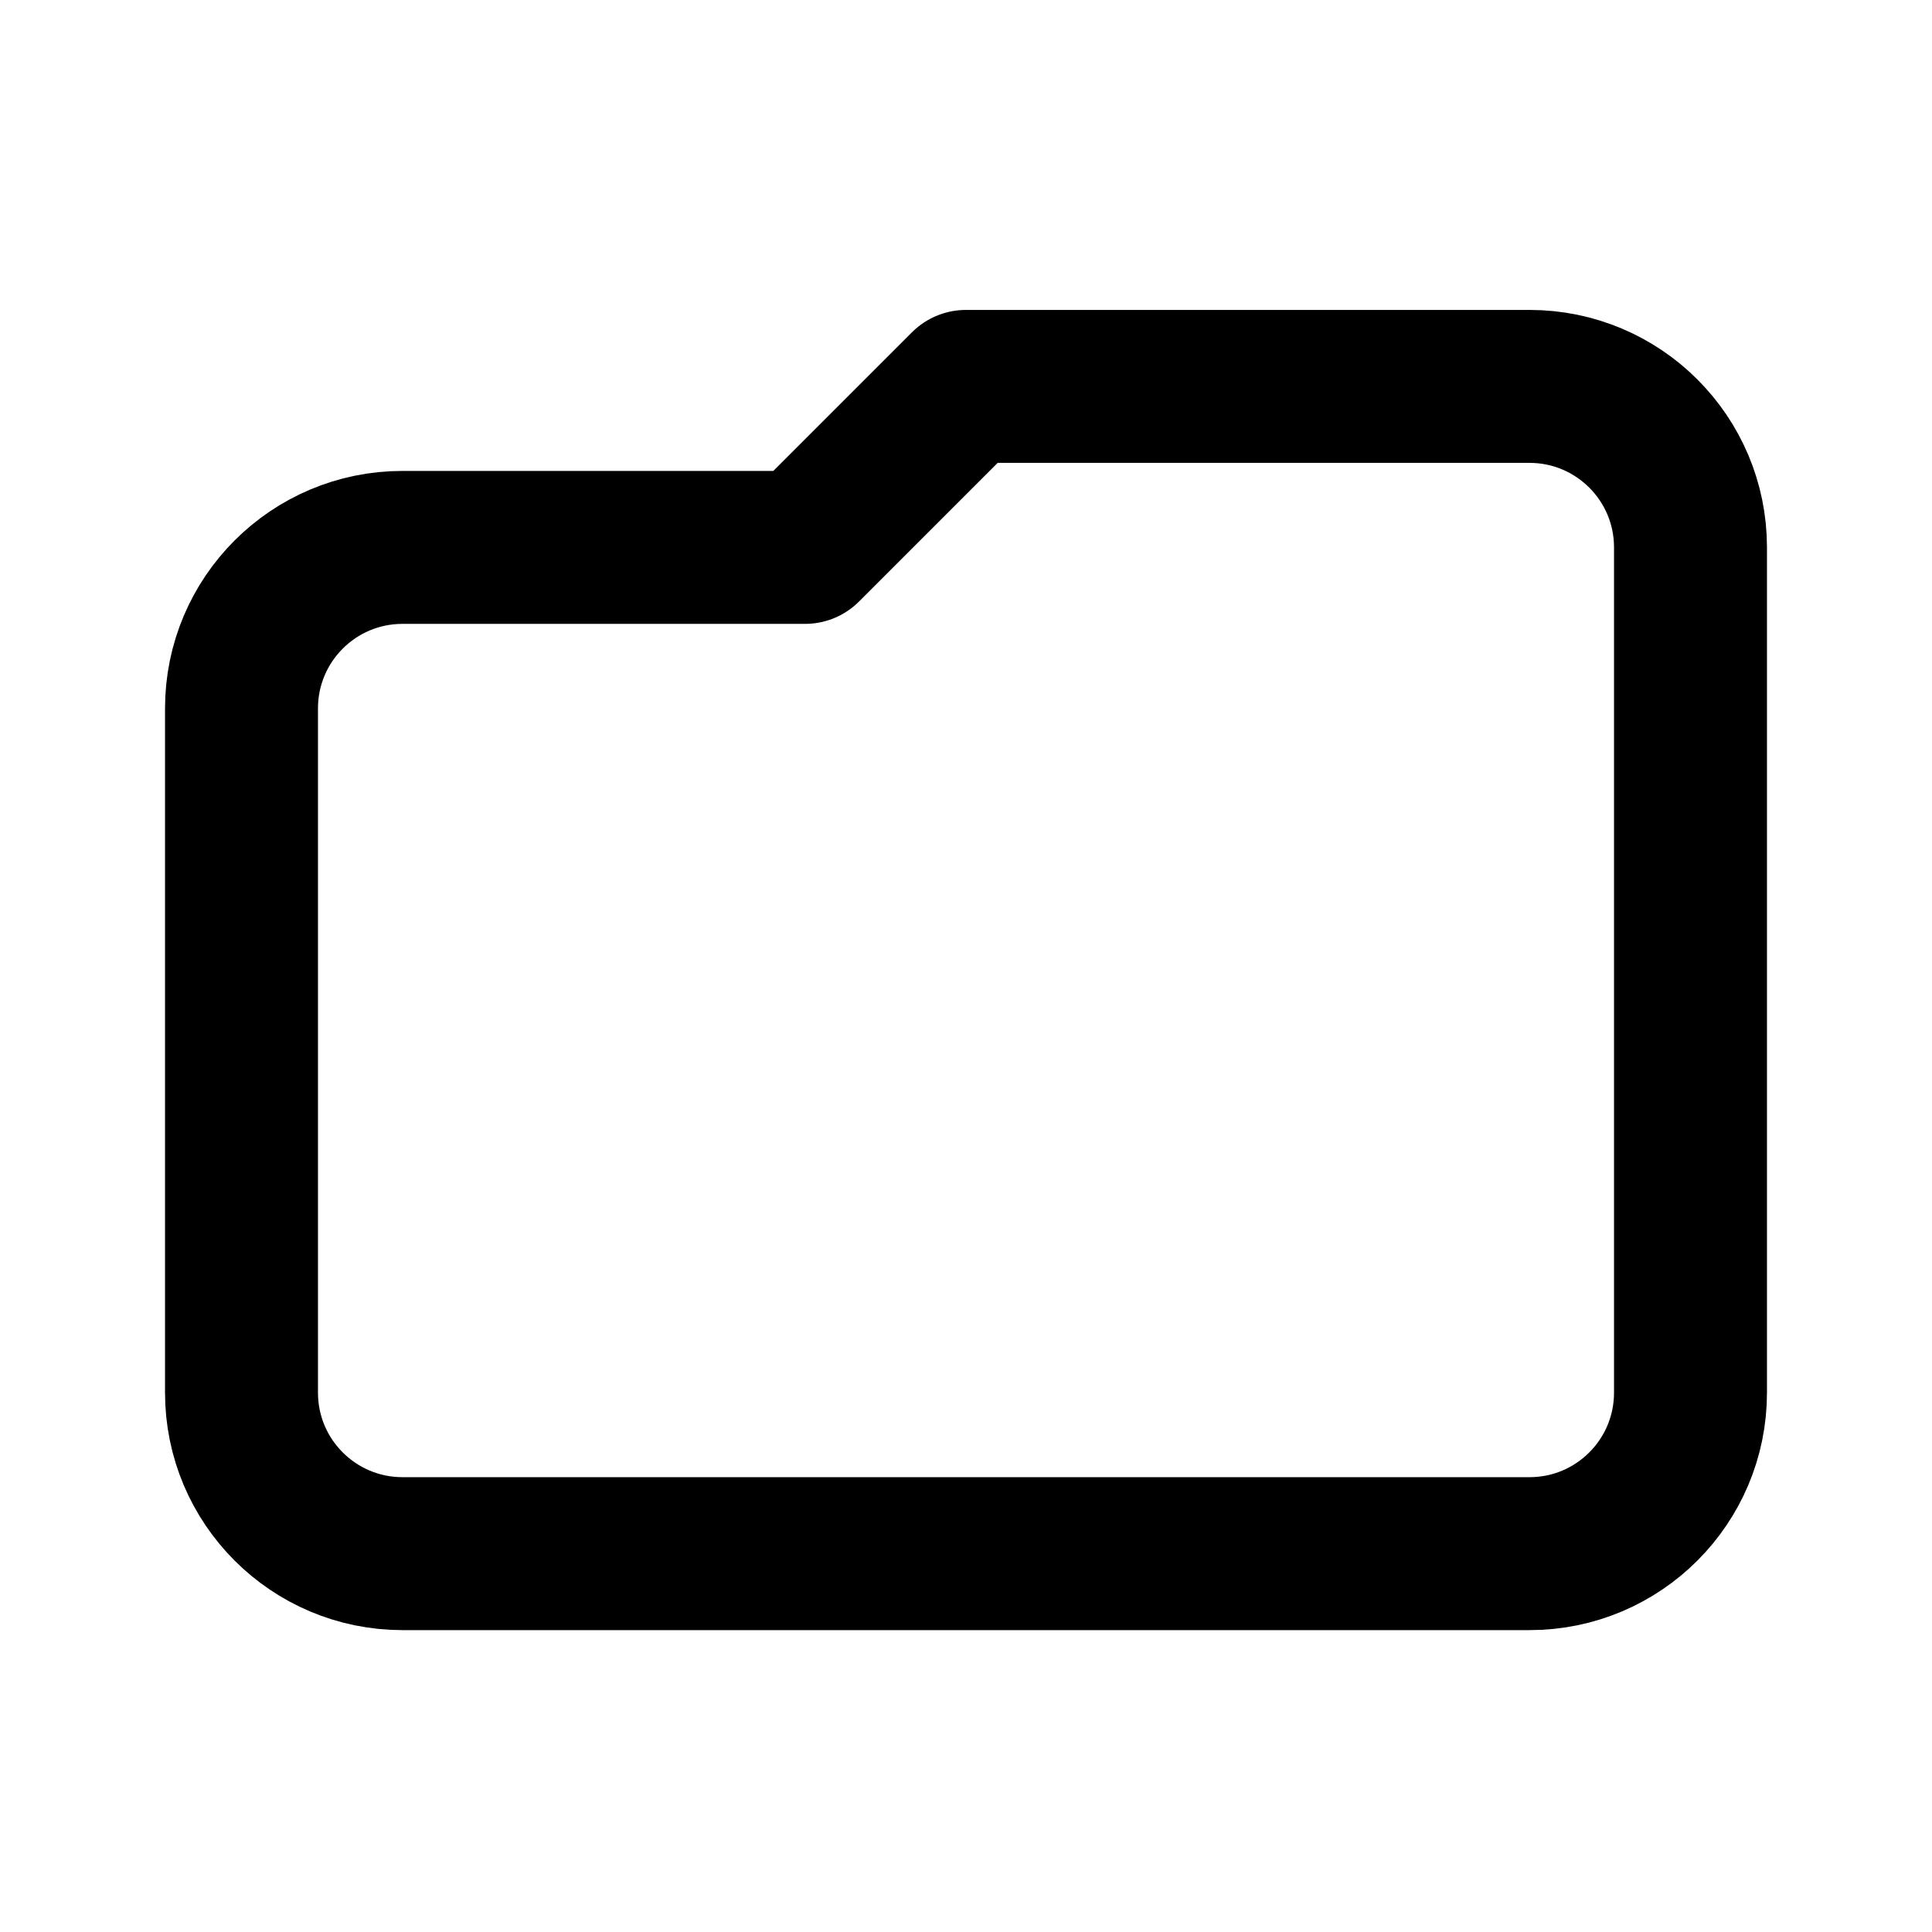
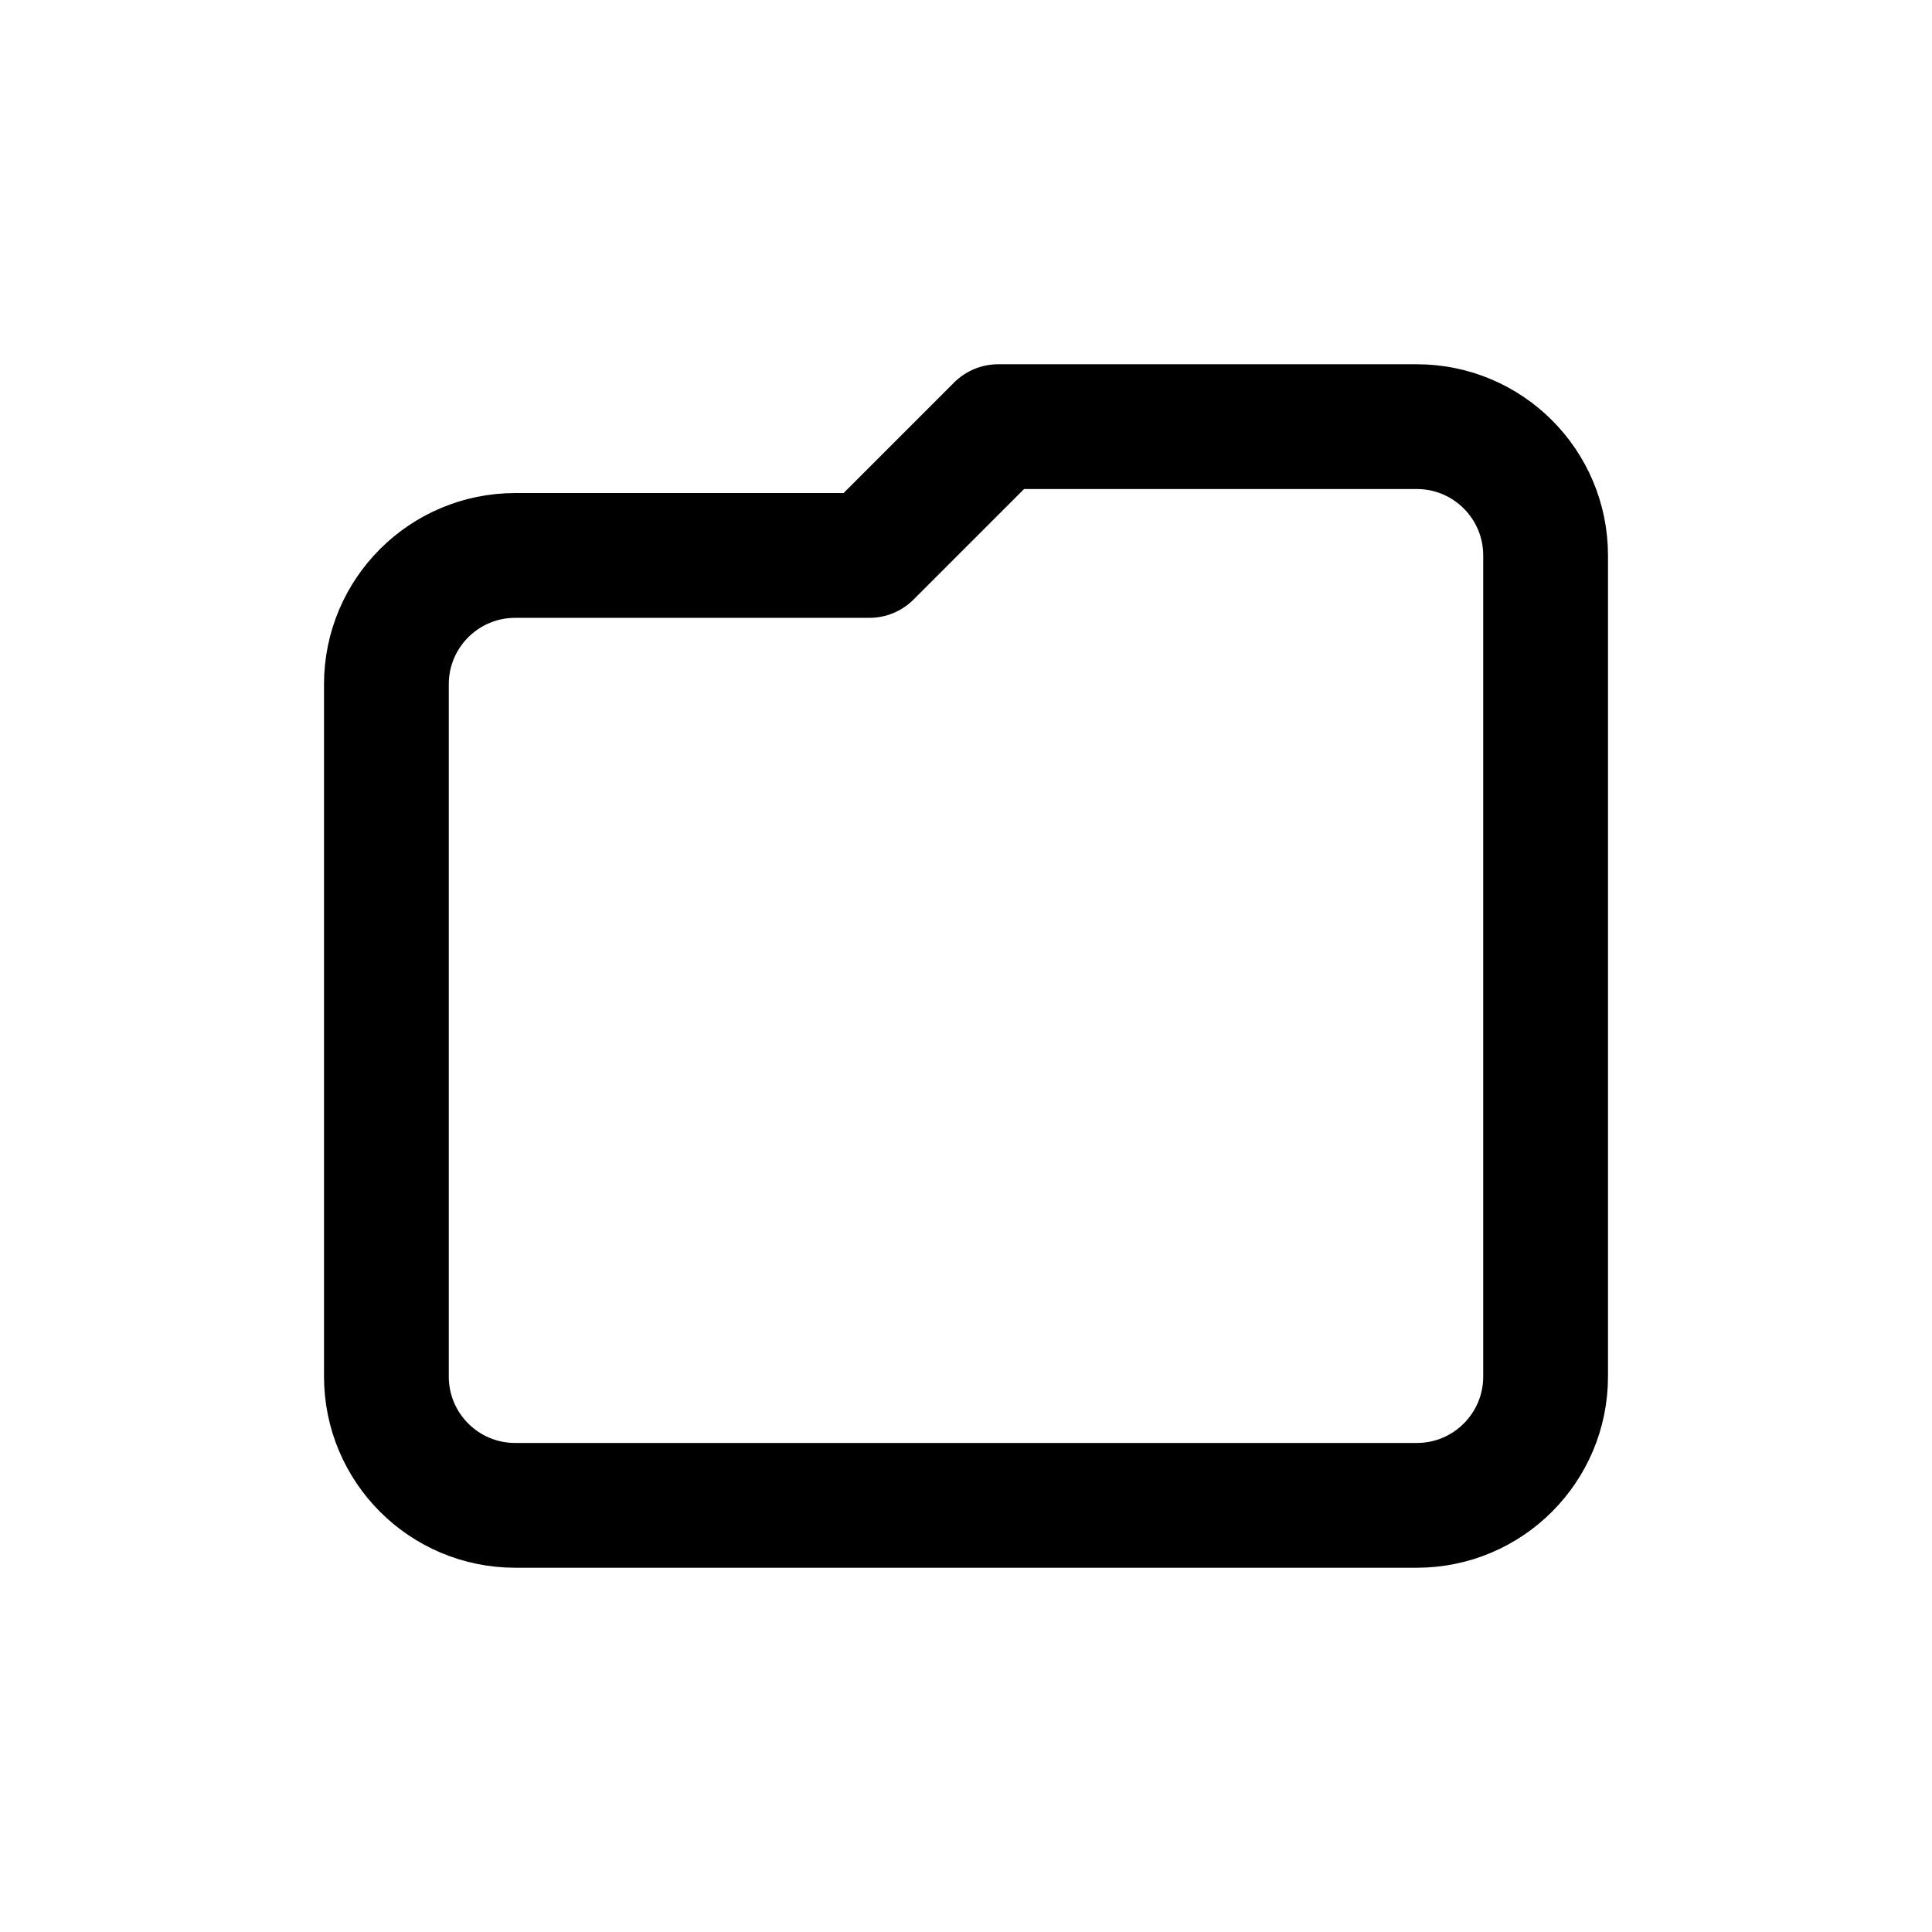
- <svg xmlns="http://www.w3.org/2000/svg" viewBox="0 0 24 24" fill="none" stroke="currentColor" stroke-width="1.9" stroke-linecap="round" stroke-linejoin="round">
-   <path d="M3 8.8a2 2 0 0 1 2-2h5l2-2h7a2 2 0 0 1 2 2v10.5a2 2 0 0 1-2 2H5a2 2 0 0 1-2-2z" />
+ <svg xmlns="http://www.w3.org/2000/svg" viewBox="0 0 24 24" fill="none" stroke="currentColor" stroke-width="1.55" stroke-linecap="round" stroke-linejoin="round">
+   <path d="M4.8 8.5a1.6 1.6 0 0 1 1.6-1.6h4.4l1.6-1.6h5.2a1.6 1.6 0 0 1 1.6 1.6v10.2a1.6 1.6 0 0 1-1.6 1.6H6.4a1.6 1.6 0 0 1-1.6-1.6Z" />
</svg>
